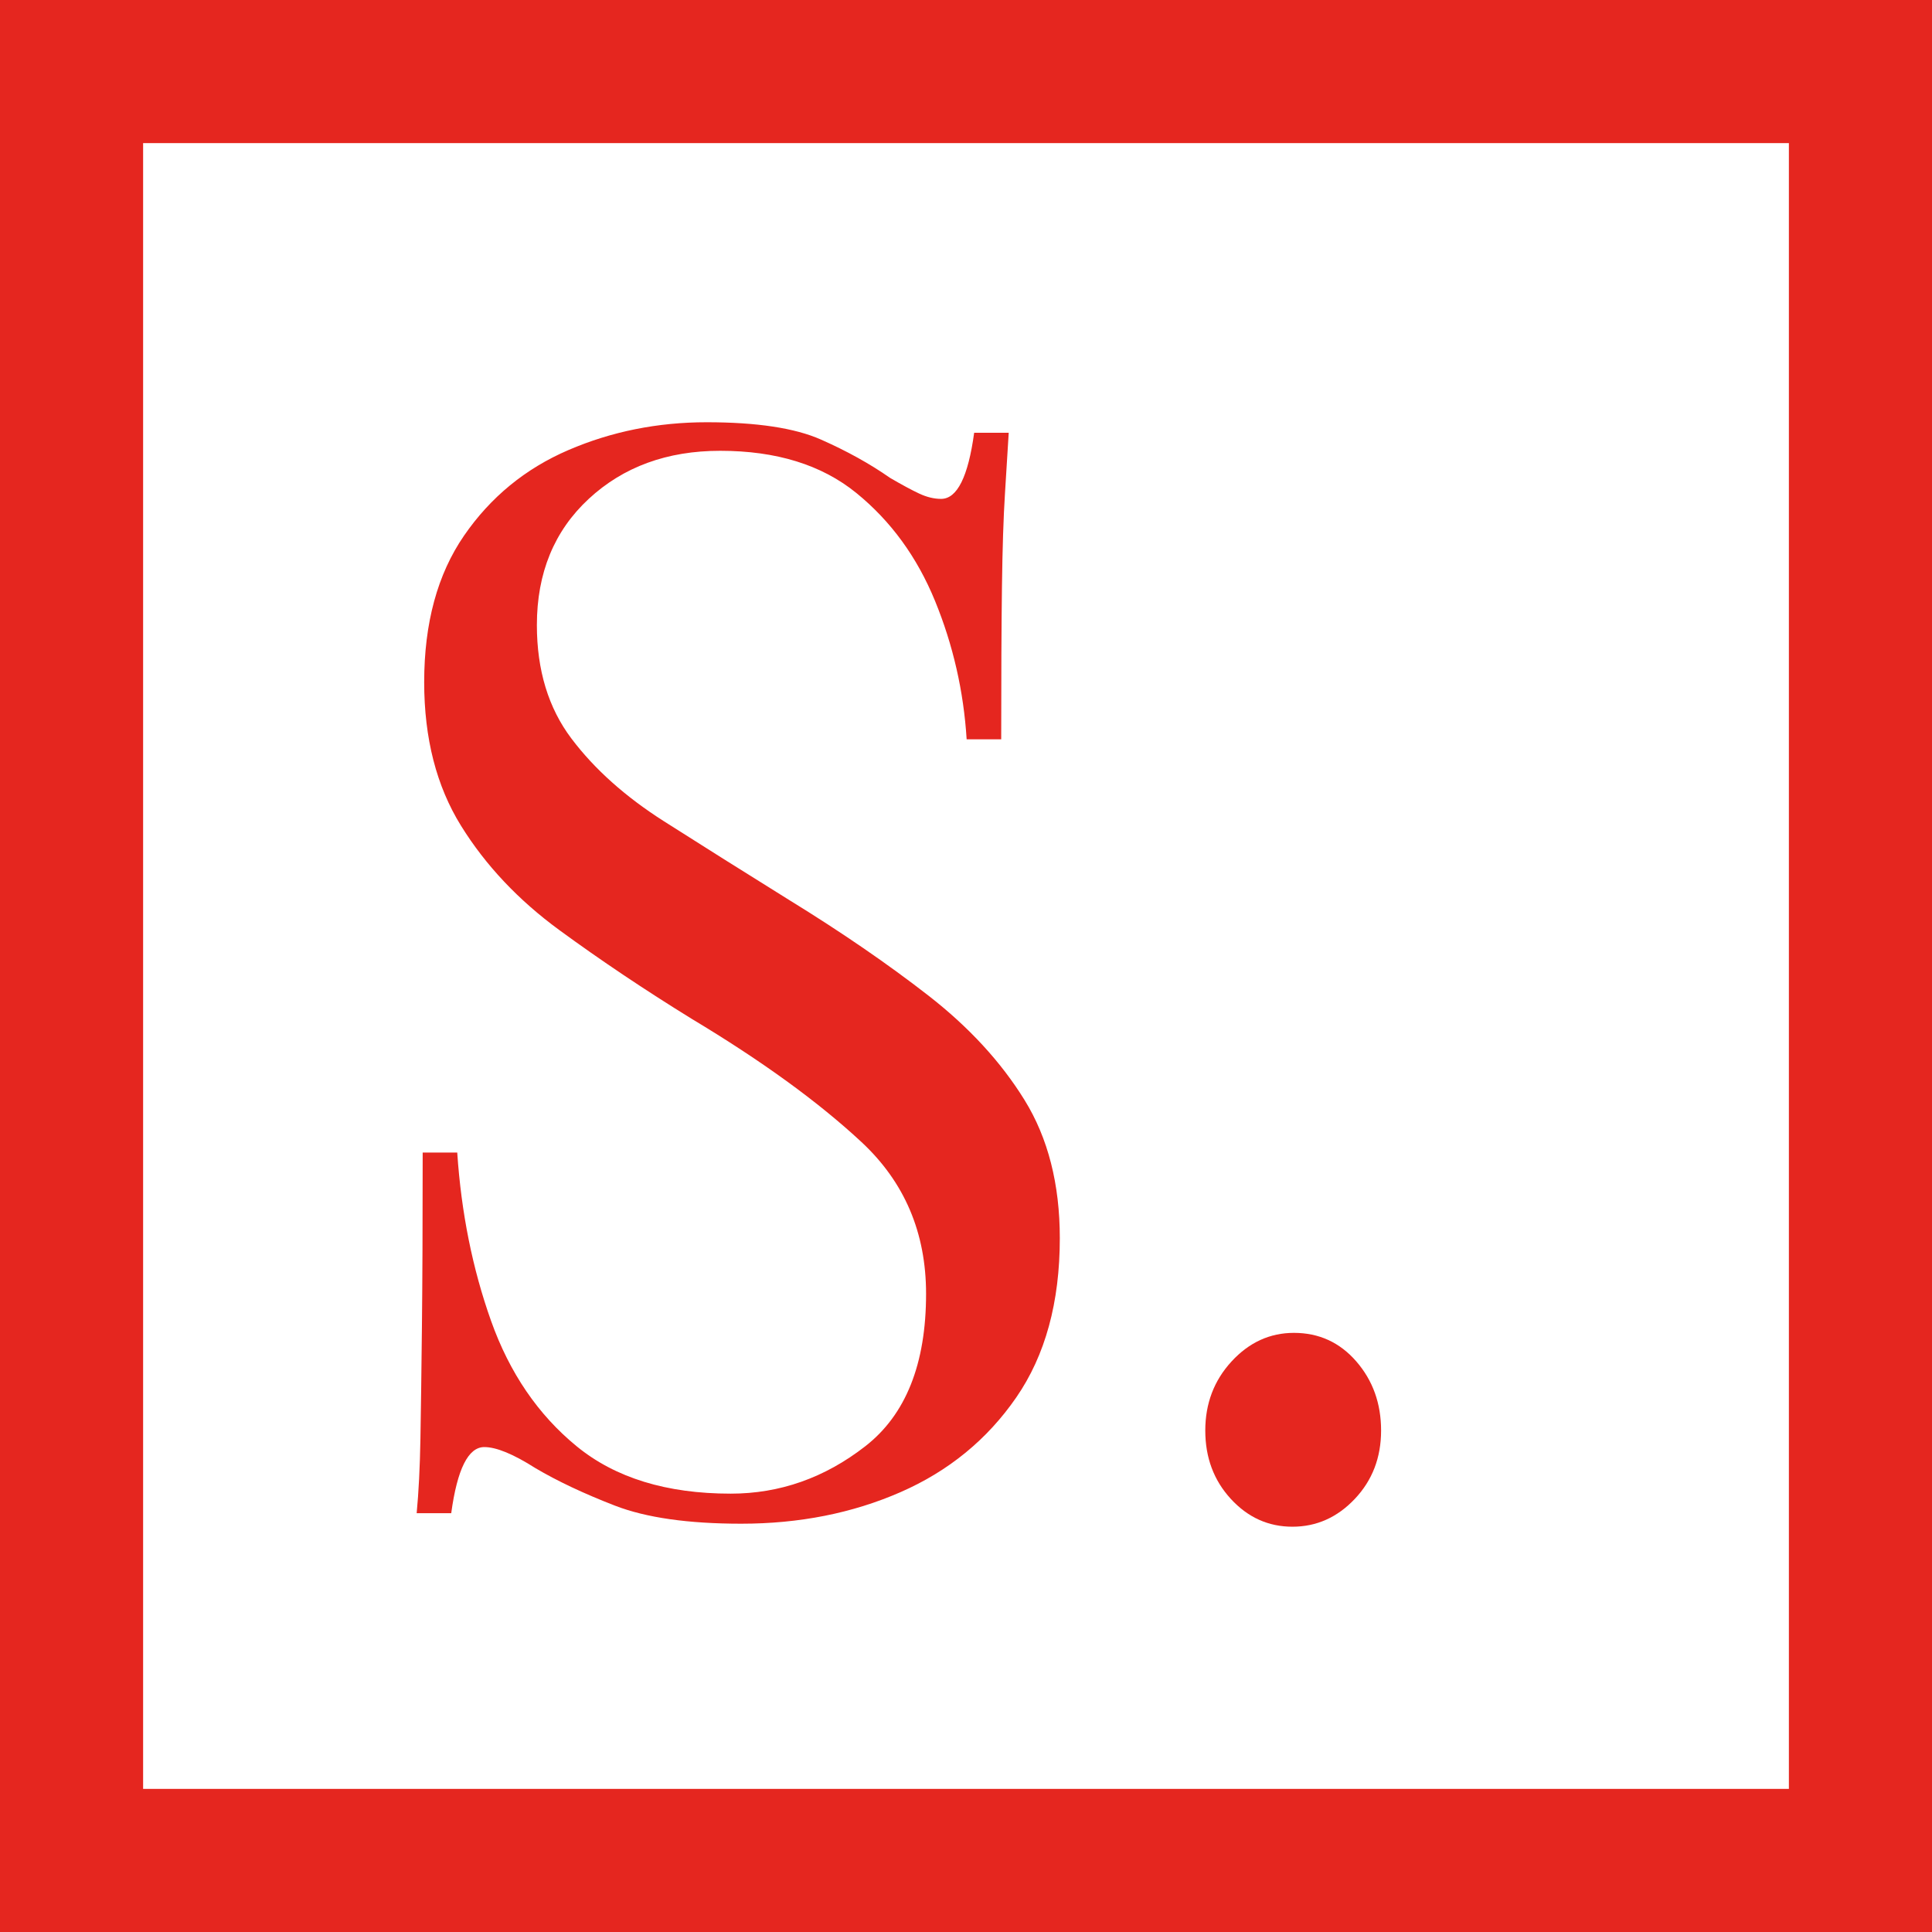
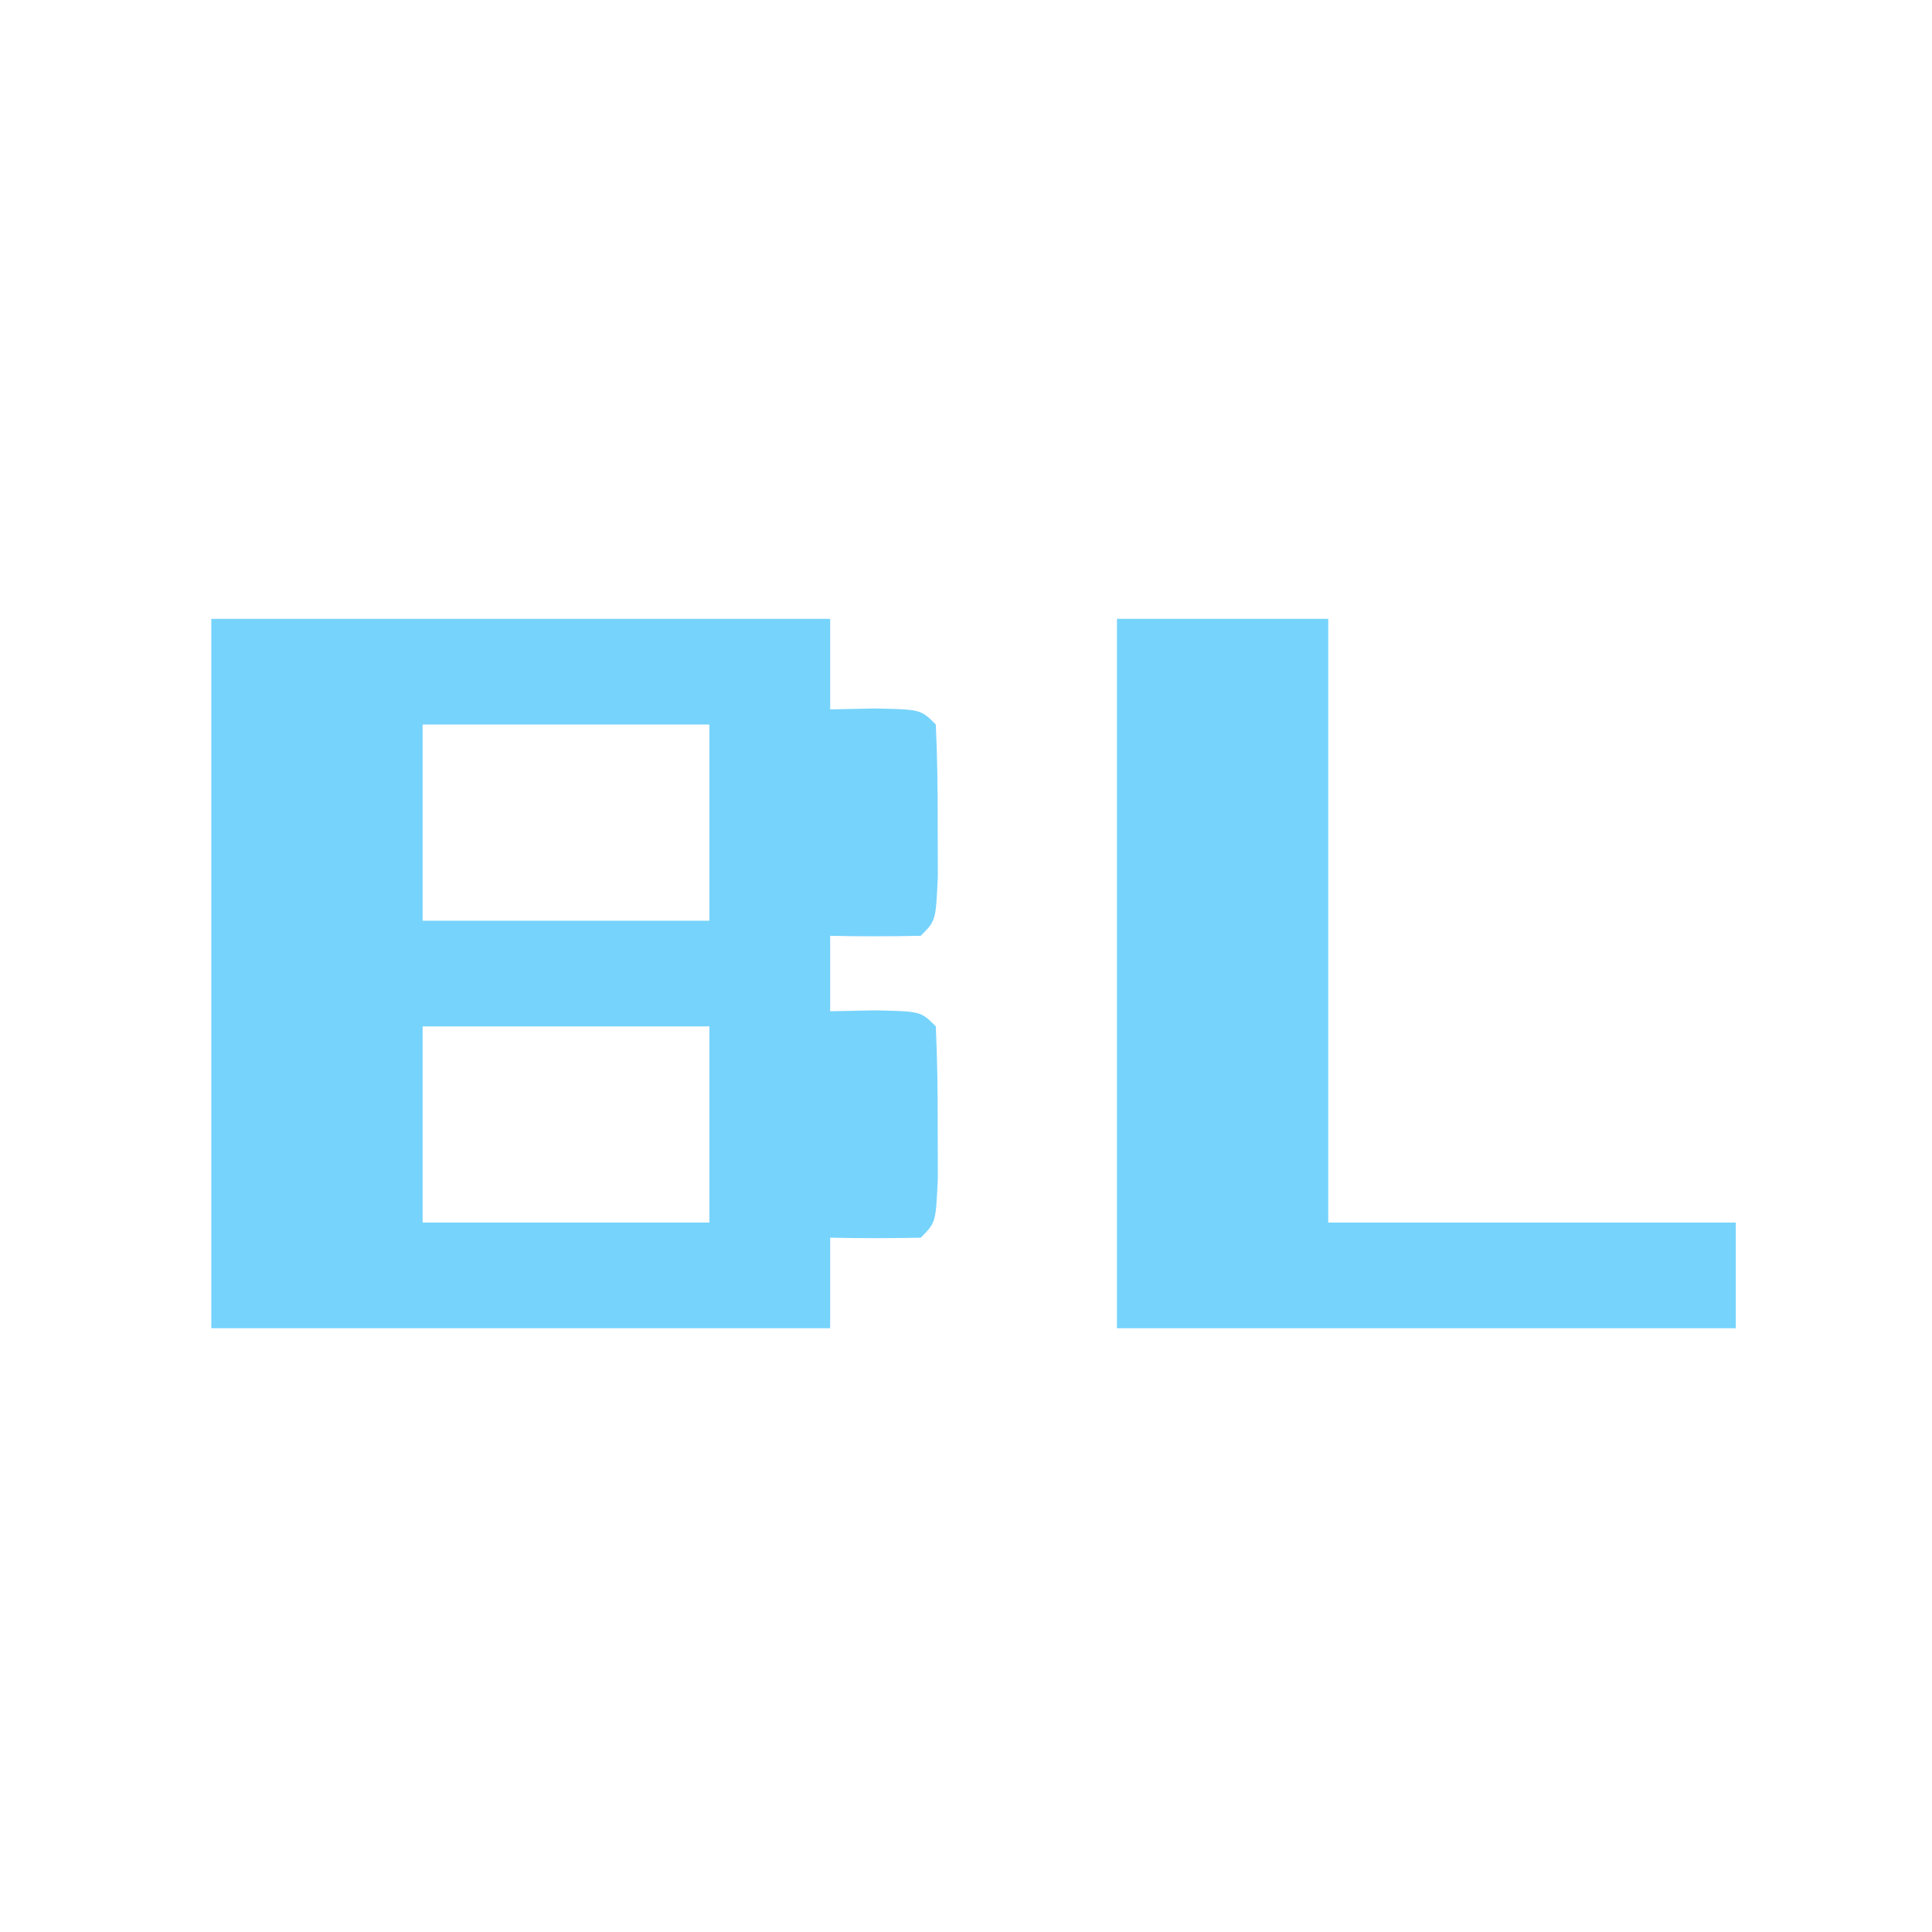
- <svg xmlns="http://www.w3.org/2000/svg" width="54px" height="54px" viewBox="0 0 54 54" version="1.1">
-   <g id="Page-1" stroke="none" stroke-width="1" fill="none" fill-rule="evenodd">
-     <g id="logo-mobile">
-       <rect id="Rectangle-6" stroke="#E5261F" stroke-width="4" fill-rule="nonzero" x="2" y="2" width="50" height="50" />
-       <path id="." fill="#E5261F" d="M34.402,41.895 C33.926,41.377 33.688,40.74 33.688,39.984 C33.688,39.228 33.933,38.584 34.423,38.052 C34.913,37.52 35.494,37.254 36.166,37.254 C36.866,37.254 37.447,37.52 37.909,38.052 C38.371,38.584 38.602,39.228 38.602,39.984 C38.602,40.74 38.357,41.377 37.867,41.895 C37.377,42.413 36.796,42.672 36.124,42.672 C35.452,42.672 34.878,42.413 34.402,41.895 Z" />
-       <path id="S" fill="#E5261F" fill-rule="nonzero" d="M20.718,42.588 C22.342,42.588 23.826,42.294 25.17,41.706 C26.514,41.118 27.592,40.236 28.404,39.06 C29.216,37.884 29.622,36.4 29.622,34.608 C29.622,33.096 29.293,31.808 28.635,30.744 C27.977,29.68 27.081,28.707 25.947,27.825 C24.813,26.943 23.518,26.054 22.062,25.158 C20.802,24.374 19.633,23.639 18.555,22.953 C17.477,22.267 16.616,21.497 15.972,20.643 C15.328,19.789 15.006,18.732 15.006,17.472 C15.006,16.016 15.489,14.84 16.455,13.944 C17.421,13.048 18.646,12.6 20.13,12.6 C21.698,12.6 22.965,12.992 23.931,13.776 C24.897,14.56 25.632,15.568 26.136,16.8 C26.64,18.032 26.934,19.32 27.018,20.664 L27.018,20.664 L27.984,20.664 C27.984,18.9 27.991,17.479 28.005,16.401 C28.019,15.323 28.047,14.455 28.089,13.797 C28.131,13.139 28.166,12.572 28.194,12.096 L28.194,12.096 L27.228,12.096 C27.06,13.328 26.752,13.944 26.304,13.944 C26.108,13.944 25.905,13.895 25.695,13.797 C25.485,13.699 25.212,13.552 24.876,13.356 C24.316,12.964 23.672,12.607 22.944,12.285 C22.216,11.963 21.152,11.802 19.752,11.802 C18.38,11.802 17.092,12.061 15.888,12.579 C14.684,13.097 13.711,13.895 12.969,14.973 C12.227,16.051 11.856,17.416 11.856,19.068 C11.856,20.636 12.199,21.973 12.885,23.079 C13.571,24.185 14.488,25.158 15.636,25.998 C16.784,26.838 18.016,27.664 19.332,28.476 C21.292,29.652 22.874,30.8 24.078,31.92 C25.282,33.04 25.884,34.454 25.884,36.162 C25.884,38.122 25.317,39.543 24.183,40.425 C23.049,41.307 21.796,41.748 20.424,41.748 C18.632,41.748 17.197,41.307 16.119,40.425 C15.041,39.543 14.243,38.374 13.725,36.918 C13.207,35.462 12.892,33.894 12.78,32.214 L12.78,32.214 L11.814,32.214 C11.814,34.174 11.807,35.798 11.793,37.086 C11.779,38.374 11.765,39.417 11.751,40.215 C11.737,41.013 11.702,41.706 11.646,42.294 L11.646,42.294 L12.612,42.294 C12.78,41.062 13.088,40.446 13.536,40.446 C13.872,40.446 14.348,40.642 14.964,41.034 C15.58,41.398 16.322,41.748 17.19,42.084 C18.058,42.42 19.234,42.588 20.718,42.588 Z" />
-     </g>
-   </g>
+ <svg xmlns="http://www.w3.org/2000/svg" version="1.1" width="128" height="128">
+   <path d="M0 0 C13.53 0 27.06 0 41 0 C41 1.98 41 3.96 41 6 C41.969 5.979 42.939 5.959 43.938 5.938 C47 6 47 6 48 7 C48.099 9.165 48.13 11.333 48.125 13.5 C48.129 15.279 48.129 15.279 48.133 17.094 C48 20 48 20 47 21 C45 21.041 43 21.043 41 21 C41 22.65 41 24.3 41 26 C42.454 25.969 42.454 25.969 43.938 25.938 C47 26 47 26 48 27 C48.099 29.165 48.13 31.333 48.125 33.5 C48.129 35.279 48.129 35.279 48.133 37.094 C48 40 48 40 47 41 C45 41.041 43 41.043 41 41 C41 42.98 41 44.96 41 47 C27.47 47 13.94 47 0 47 C0 31.49 0 15.98 0 0 Z M14 7 C14 11.29 14 15.58 14 20 C20.27 20 26.54 20 33 20 C33 15.71 33 11.42 33 7 C26.73 7 20.46 7 14 7 Z M14 27 C14 31.29 14 35.58 14 40 C20.27 40 26.54 40 33 40 C33 35.71 33 31.42 33 27 C26.73 27 20.46 27 14 27 Z " fill="#76D3FC" transform="translate(14,41)" />
+   <path d="M0 0 C4.62 0 9.24 0 14 0 C14 13.2 14 26.4 14 40 C22.91 40 31.82 40 41 40 C41 42.31 41 44.62 41 47 C27.47 47 13.94 47 0 47 C0 31.49 0 15.98 0 0 Z " fill="#76D4FC" transform="translate(74,41)" />
</svg>
